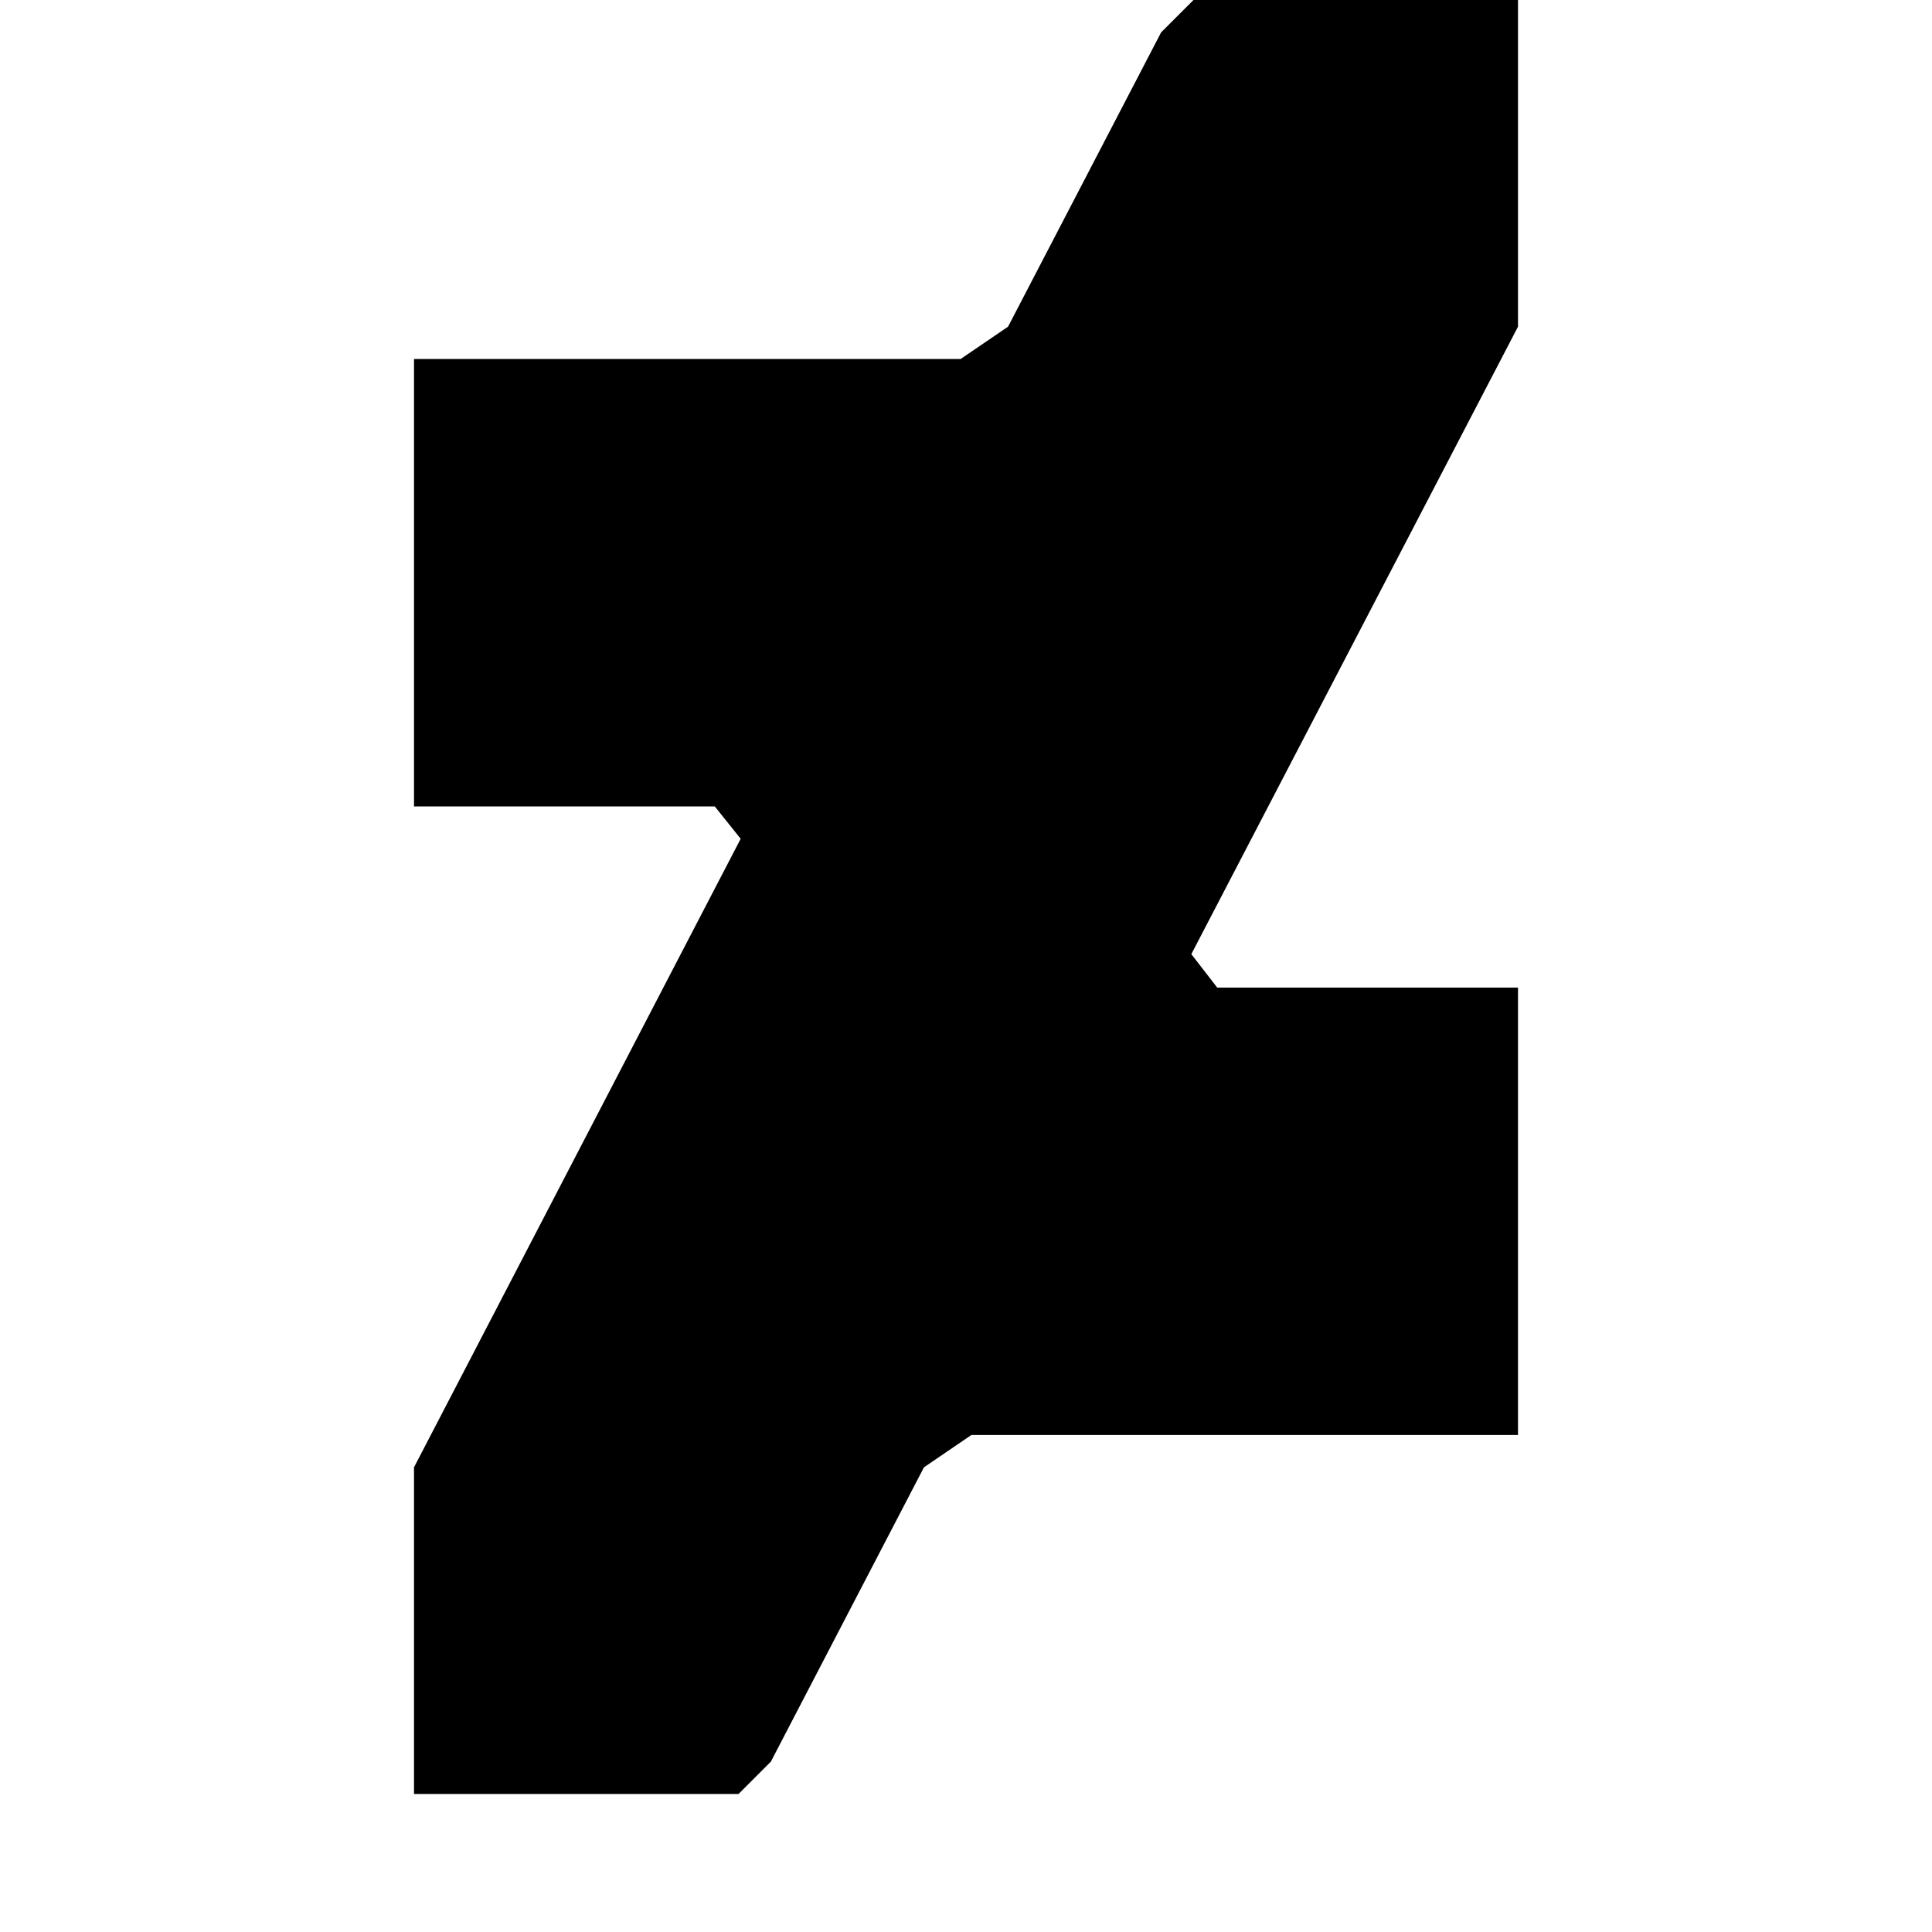
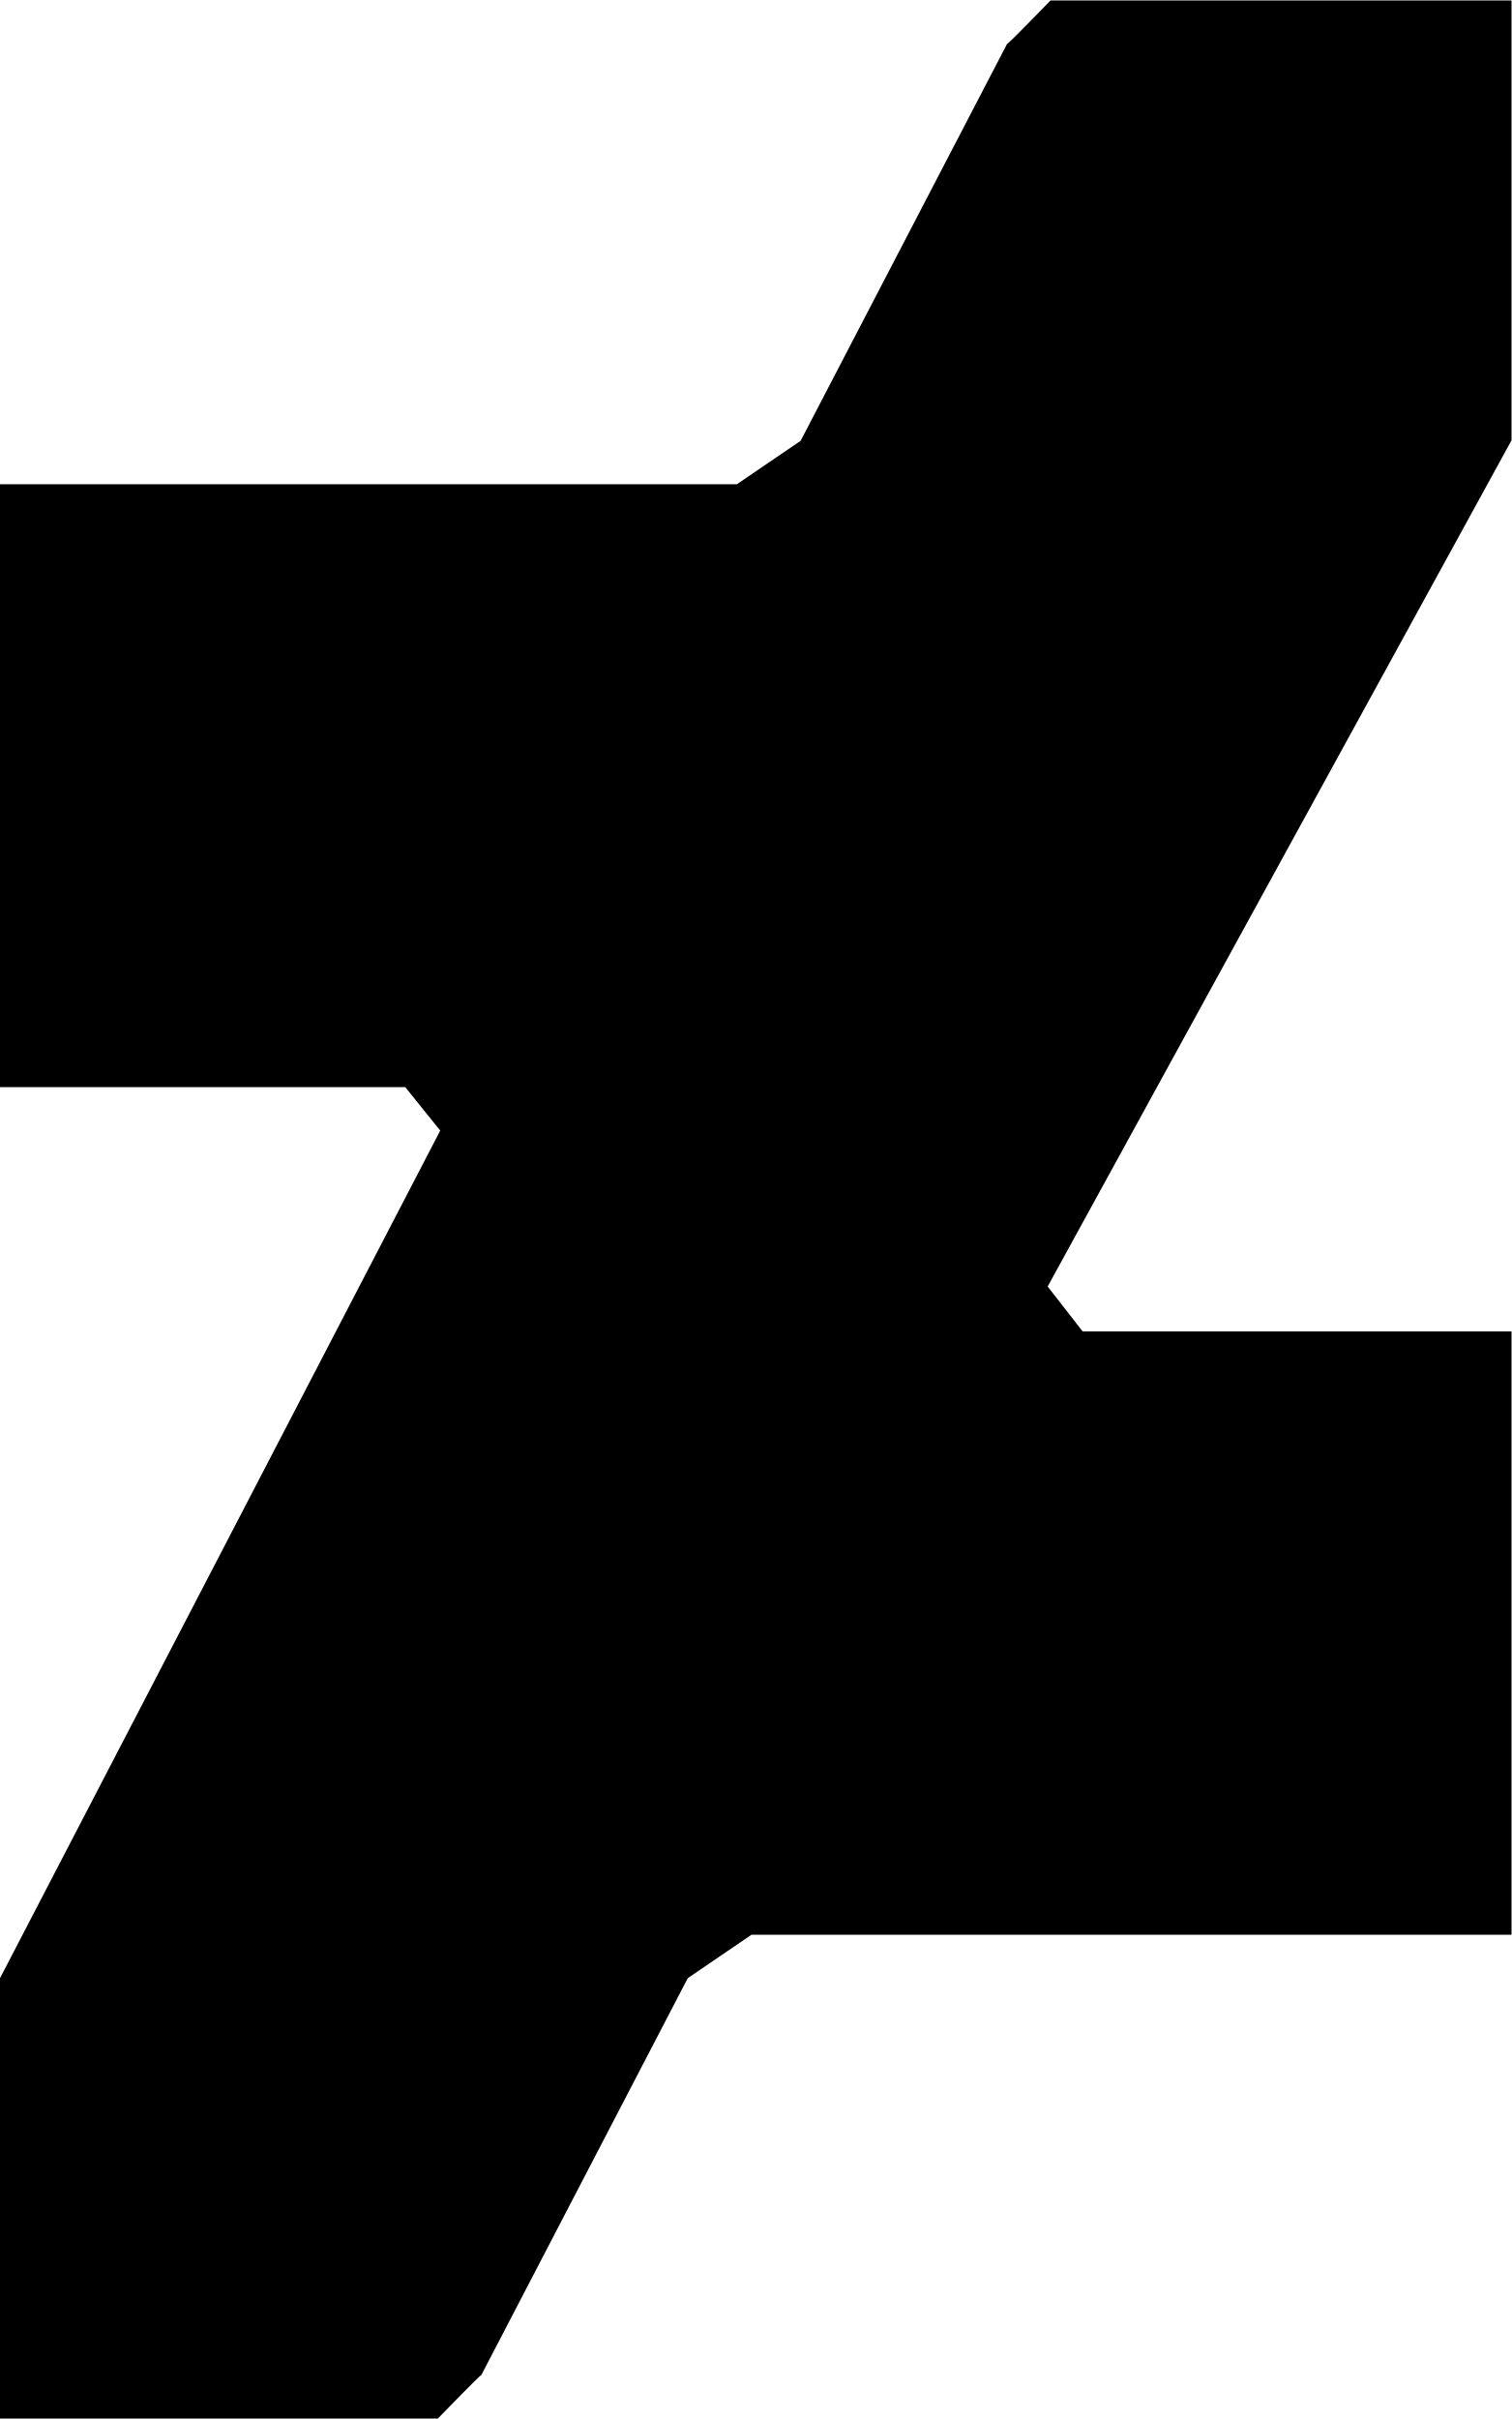
- <svg xmlns="http://www.w3.org/2000/svg" width="1792" height="1792" viewBox="0 0 1792 1792">
-   <path d="M1408 303l-303 582 24 31h279v415h-507l-44 30-142 273-30 30h-301v-303l303-583-24-30h-279v-415h507l44-30 142-273 30-30h301v303z" />
+ <svg xmlns="http://www.w3.org/2000/svg" viewBox="0 0 320 512">
+   <path d="M320 93.2l-98.2 179.1 7.4 9.5H320v127.7H159.1l-13.5 9.2-43.7 84c-.3 0-8.6 8.6-9.2 9.2H0v-93.2l93.2-179.4-7.4-9.2H0V102.5h156l13.5-9.2 43.7-84c.3 0 8.6-8.6 9.2-9.2H320v93.1z" />
</svg>
